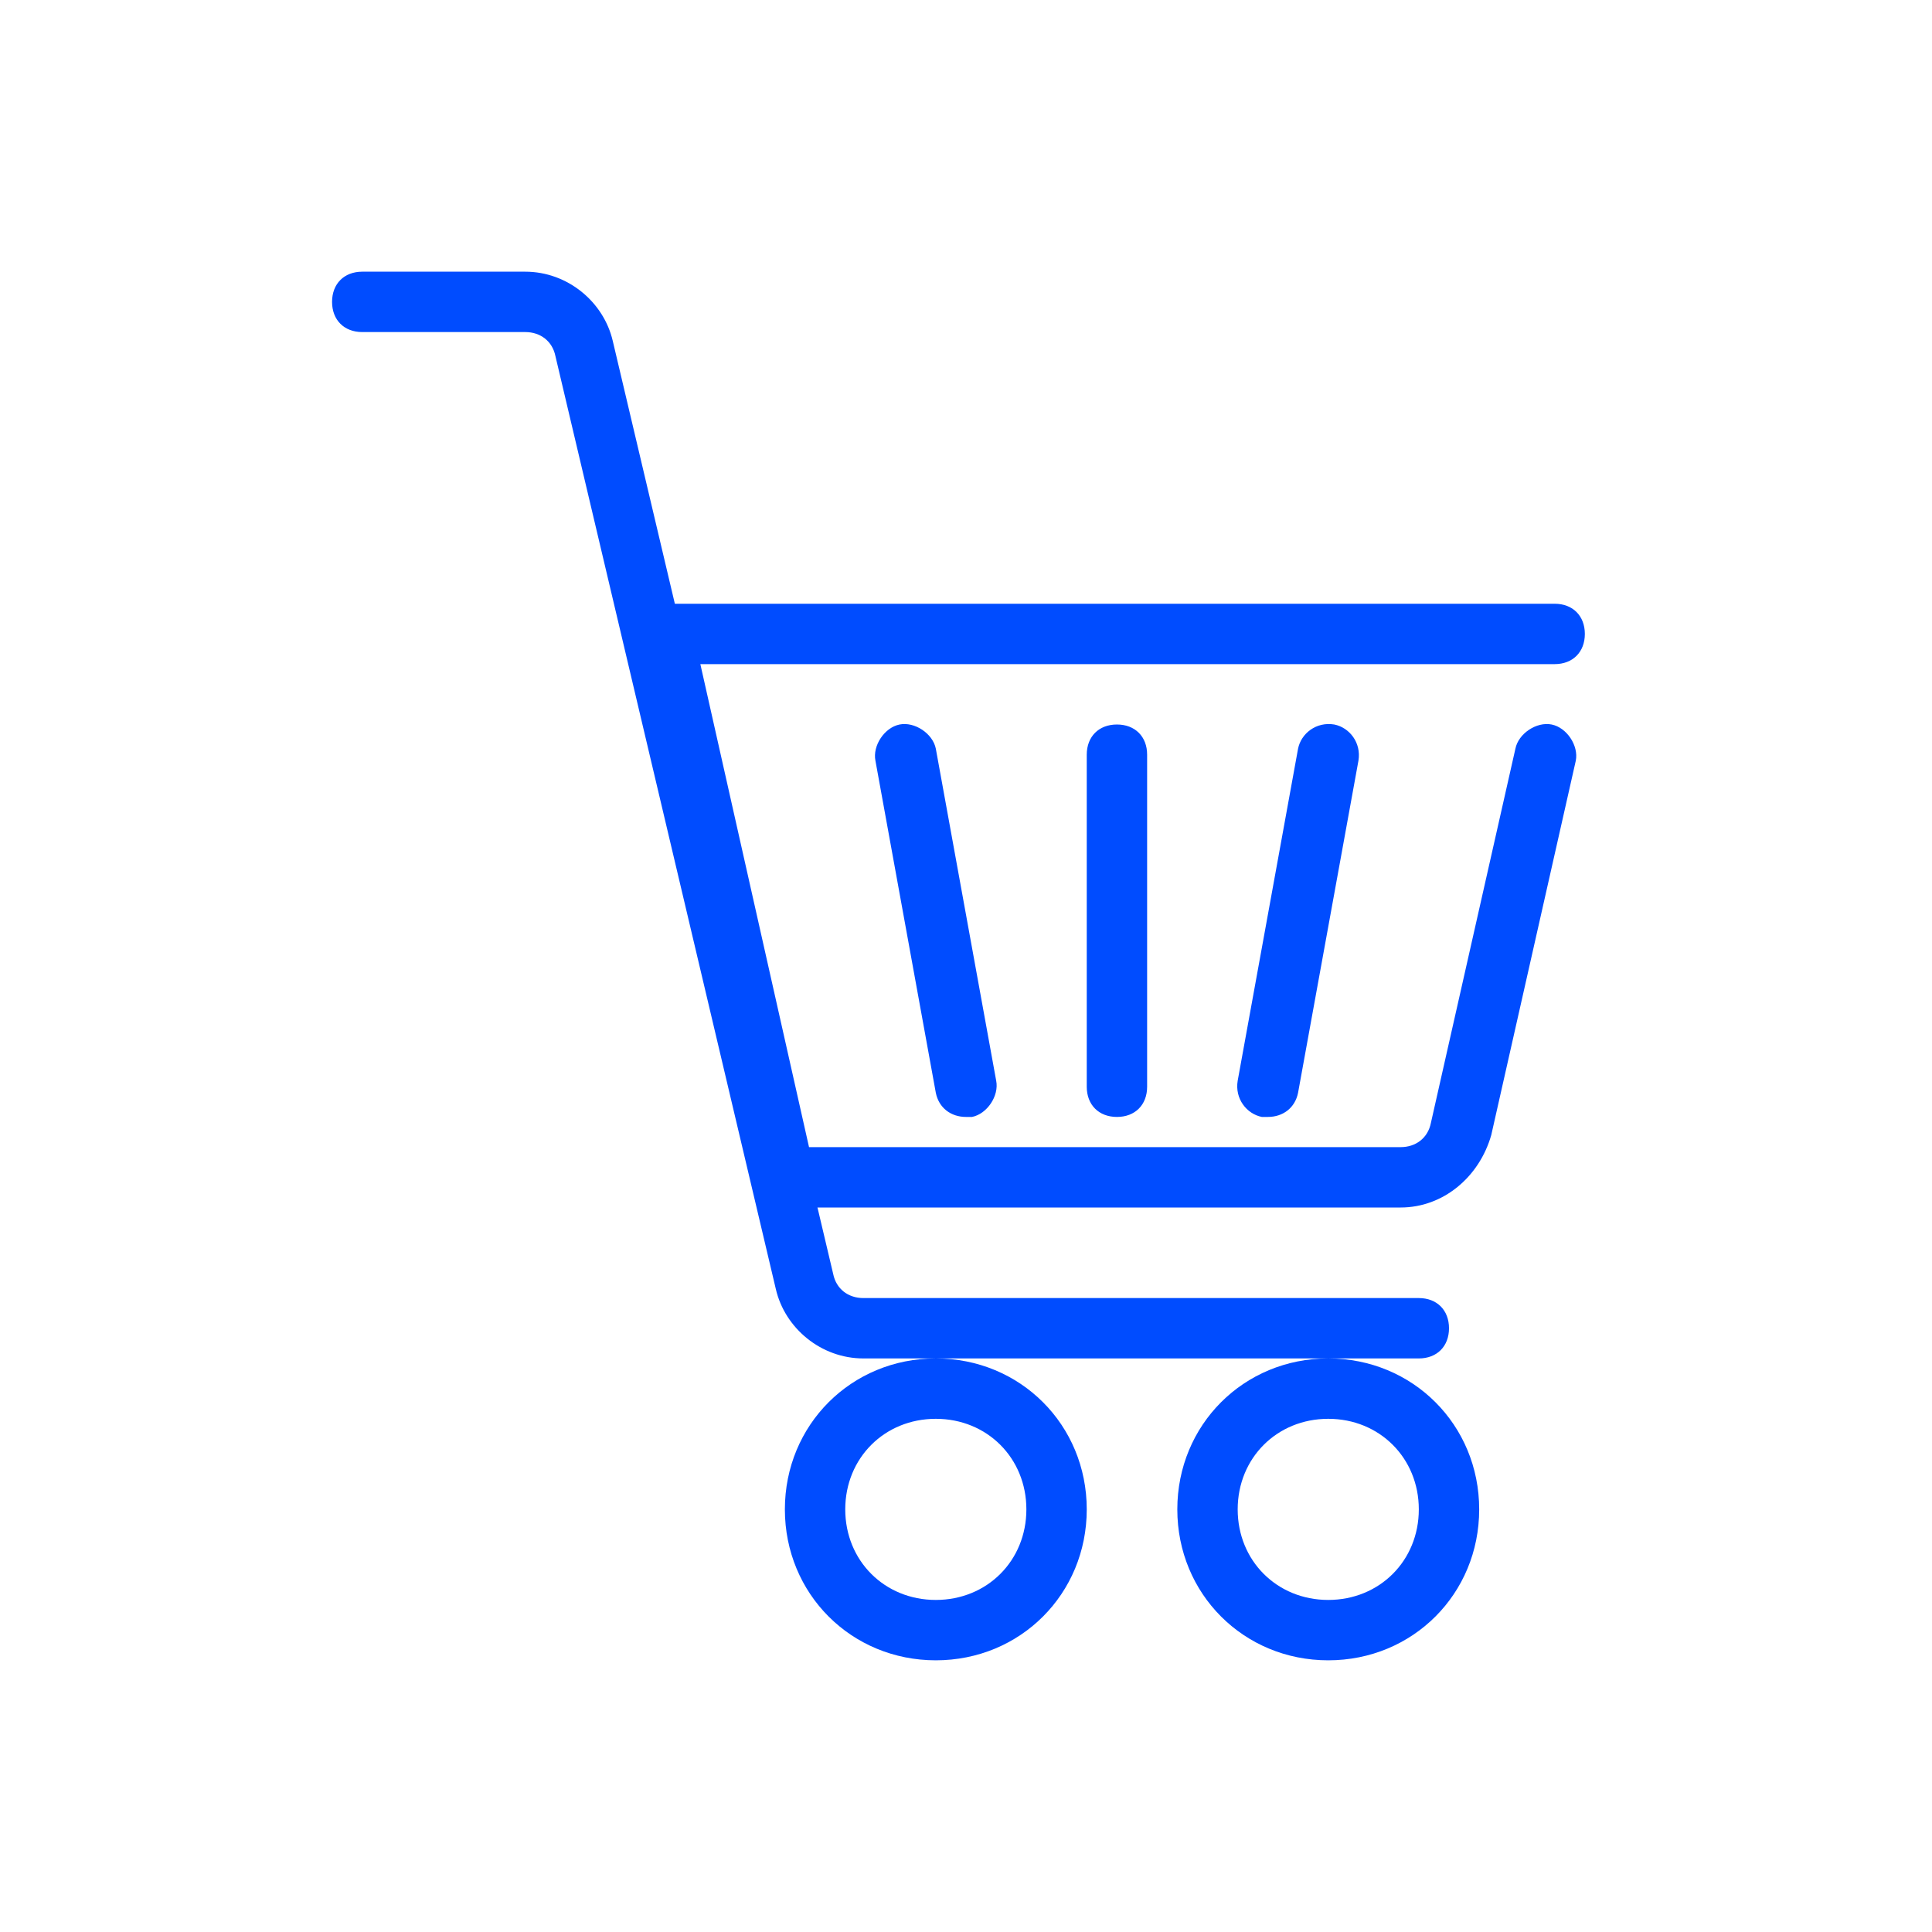
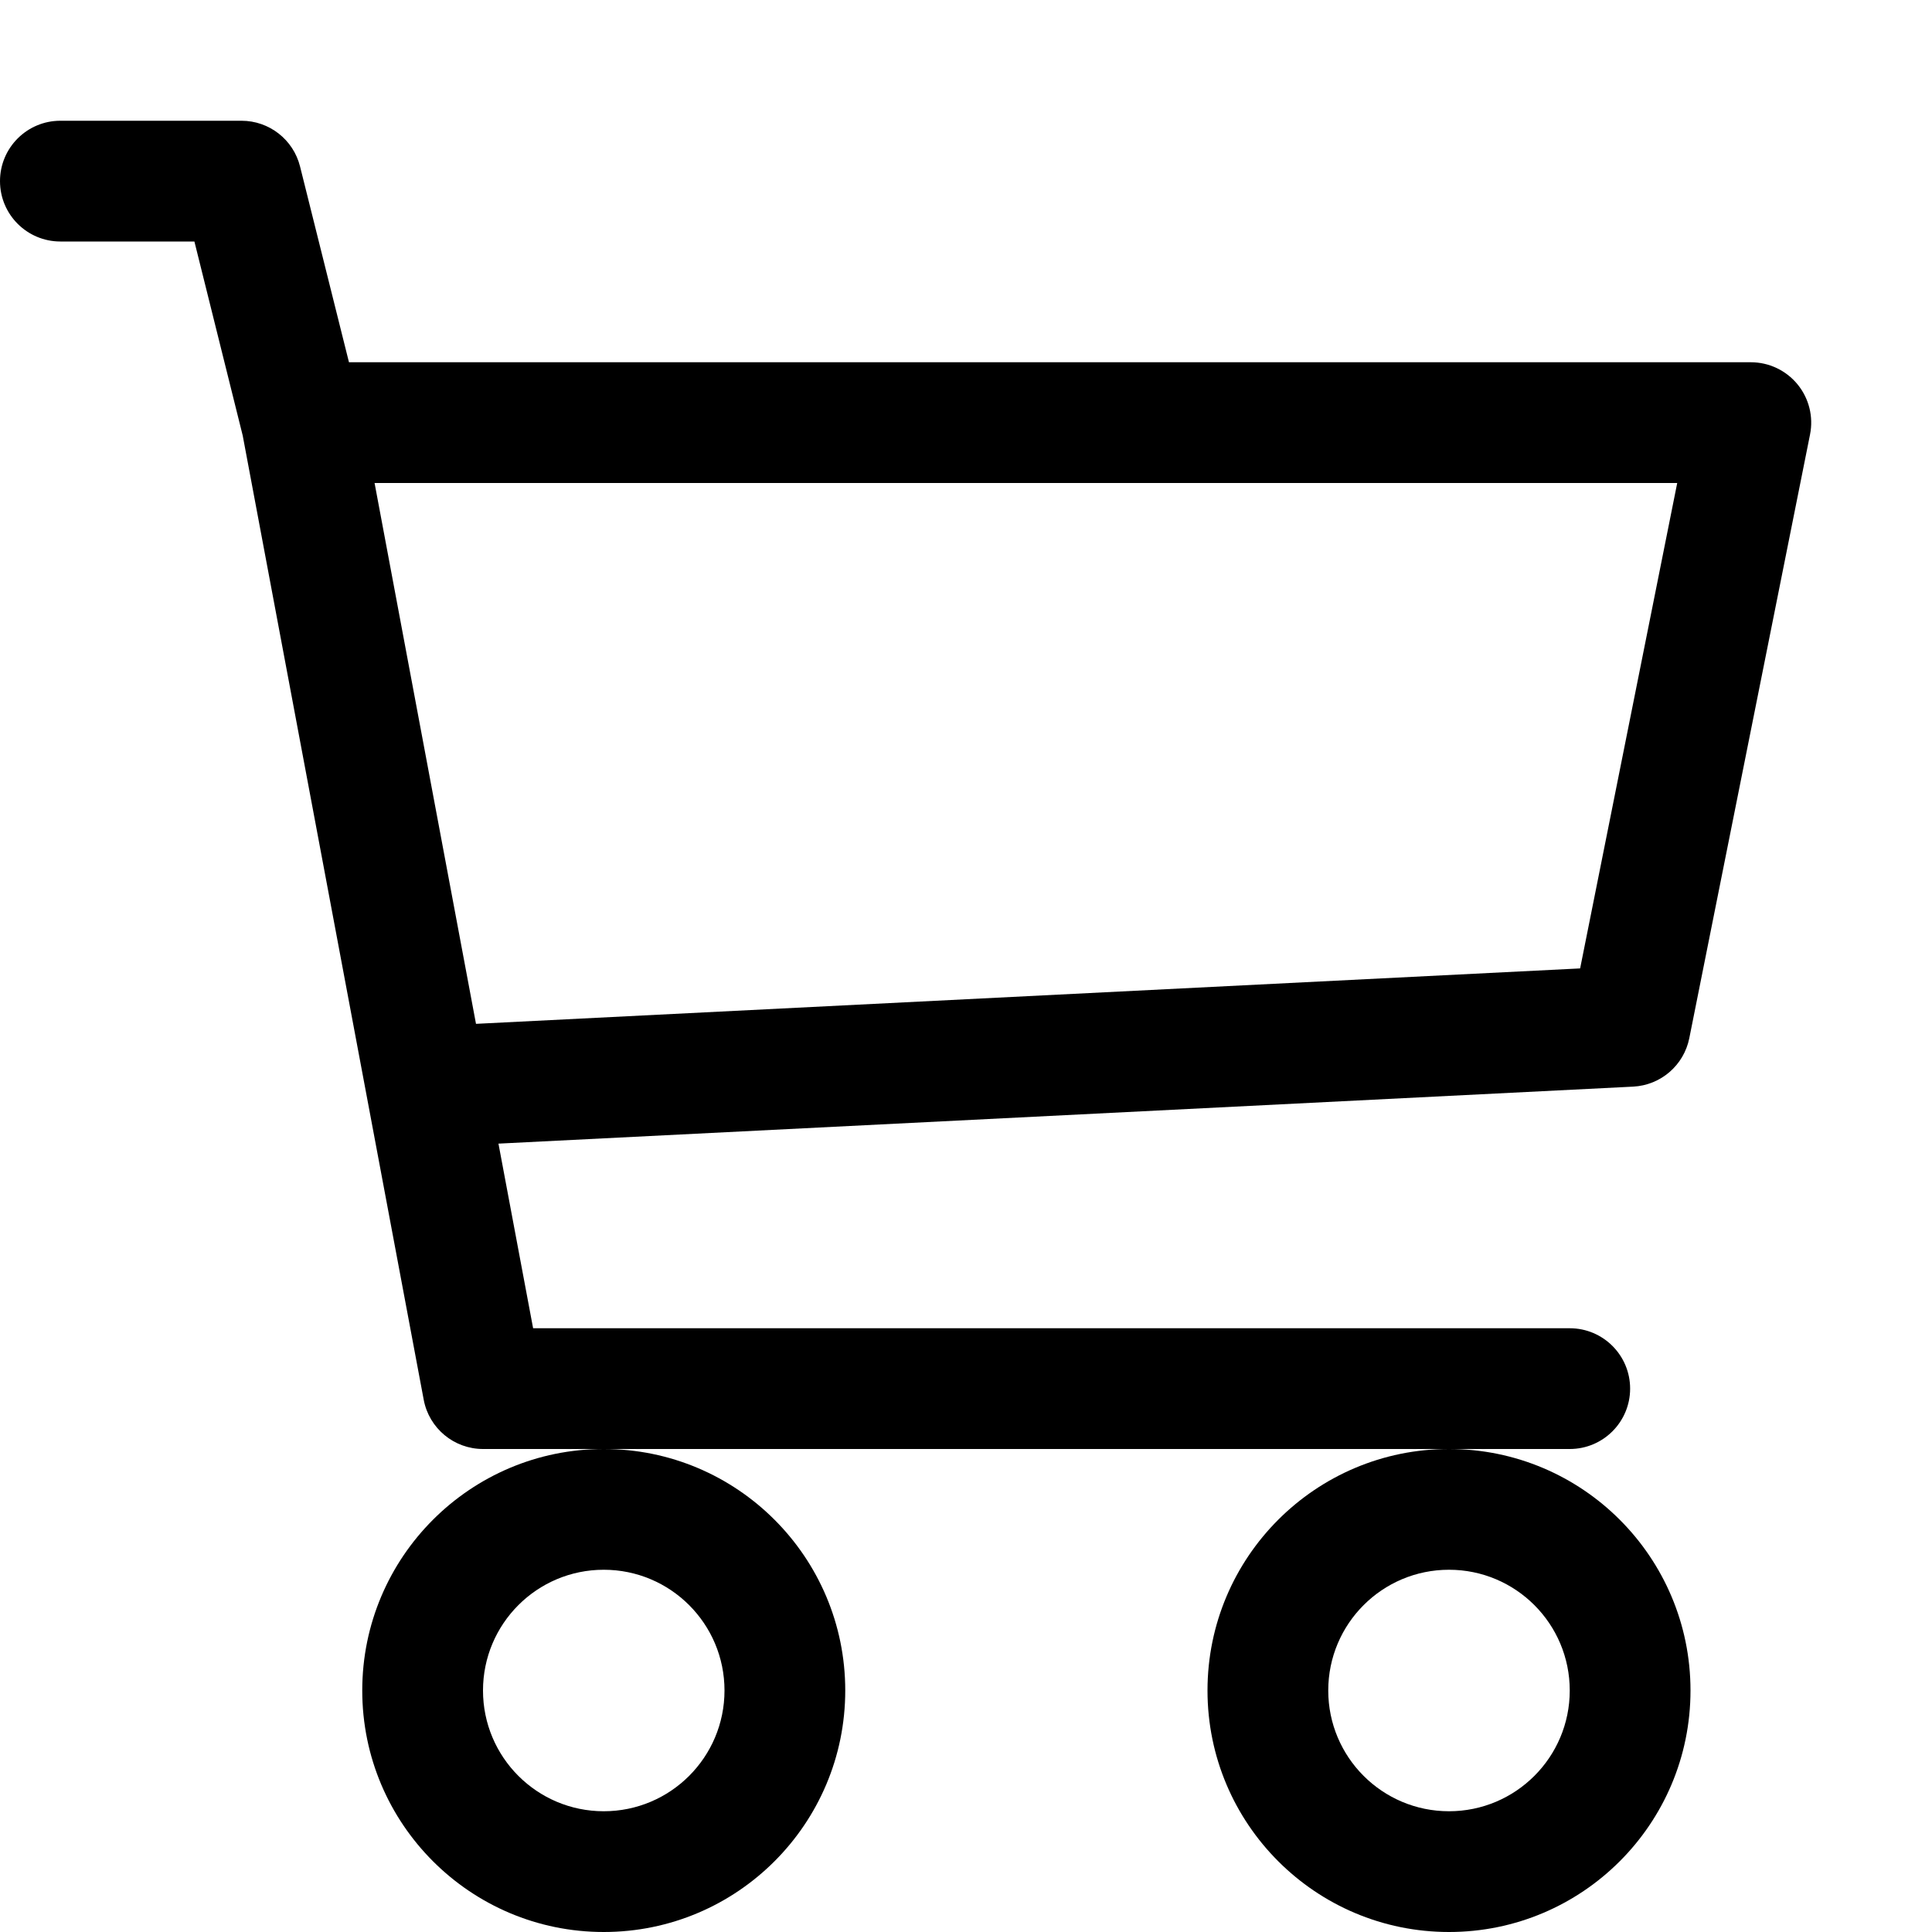
- <svg xmlns="http://www.w3.org/2000/svg" enable-background="new 0 0 64 64" viewBox="0 0 64 64" id="Cart">
-   <path fill="#004cff" d="M46.4,40H26c-0.5,0-0.9-0.3-1-0.8l-4-18c-0.1-0.3,0-0.6,0.2-0.8c0.2-0.2,0.5-0.4,0.8-0.4h29.5    c0.6,0,1,0.4,1,1s-0.4,1-1,1H23.2l3.6,16h19.6c0.5,0,0.9-0.3,1-0.8l2.8-12.4c0.1-0.5,0.7-0.9,1.2-0.8c0.5,0.1,0.9,0.7,0.8,1.2    l-2.8,12.4C49,39,47.8,40,46.4,40z" class="color666666 svgShape" />
-   <path fill="#004cff" d="M47 45H28.6c-1.4 0-2.6-1-2.9-2.3l-7.3-30.9c-.1-.5-.5-.8-1-.8H12c-.6 0-1-.4-1-1s.4-1 1-1h5.4c1.4 0 2.6 1 2.9 2.3l7.3 30.9c.1.5.5.8 1 .8H47c.6 0 1 .4 1 1S47.6 45 47 45zM31 55c-2.8 0-5-2.2-5-5s2.2-5 5-5 5 2.2 5 5S33.8 55 31 55zM31 47c-1.7 0-3 1.3-3 3s1.3 3 3 3 3-1.3 3-3S32.7 47 31 47zM44 55c-2.8 0-5-2.2-5-5s2.2-5 5-5 5 2.2 5 5S46.8 55 44 55zM44 47c-1.7 0-3 1.3-3 3s1.3 3 3 3 3-1.3 3-3S45.7 47 44 47z" class="color666666 svgShape" />
-   <path fill="#004cff" d="M37 37c-.6 0-1-.4-1-1V25c0-.6.4-1 1-1s1 .4 1 1v11C38 36.6 37.6 37 37 37zM42 37c-.1 0-.1 0-.2 0-.5-.1-.9-.6-.8-1.2l2-11c.1-.5.6-.9 1.2-.8.5.1.9.6.8 1.2l-2 11C42.9 36.7 42.5 37 42 37zM32 37c-.5 0-.9-.3-1-.8l-2-11c-.1-.5.3-1.1.8-1.2.5-.1 1.1.3 1.2.8l2 11c.1.5-.3 1.1-.8 1.2C32.1 37 32.1 37 32 37z" class="color666666 svgShape" />
+ <svg xmlns="http://www.w3.org/2000/svg" width="800px" height="800px" viewBox="0 0 16 16" fill="#000000" class="bi bi-cart3">
+   <path d="M0 1.5A.5.5 0 0 1 .5 1H2a.5.5 0 0 1 .485.379L2.89 3H14.5a.5.5 0 0 1 .49.598l-1 5a.5.5 0 0 1-.465.401l-9.397.472L4.415 11H13a.5.5 0 0 1 0 1H4a.5.5 0 0 1-.491-.408L2.01 3.607 1.61 2H.5a.5.5 0 0 1-.5-.5zM3.102 4l.84 4.479 9.144-.459L13.89 4H3.102zM5 12a2 2 0 1 0 0 4 2 2 0 0 0 0-4zm7 0a2 2 0 1 0 0 4 2 2 0 0 0 0-4zm-7 1a1 1 0 1 1 0 2 1 1 0 0 1 0-2zm7 0a1 1 0 1 1 0 2 1 1 0 0 1 0-2z" />
</svg>
